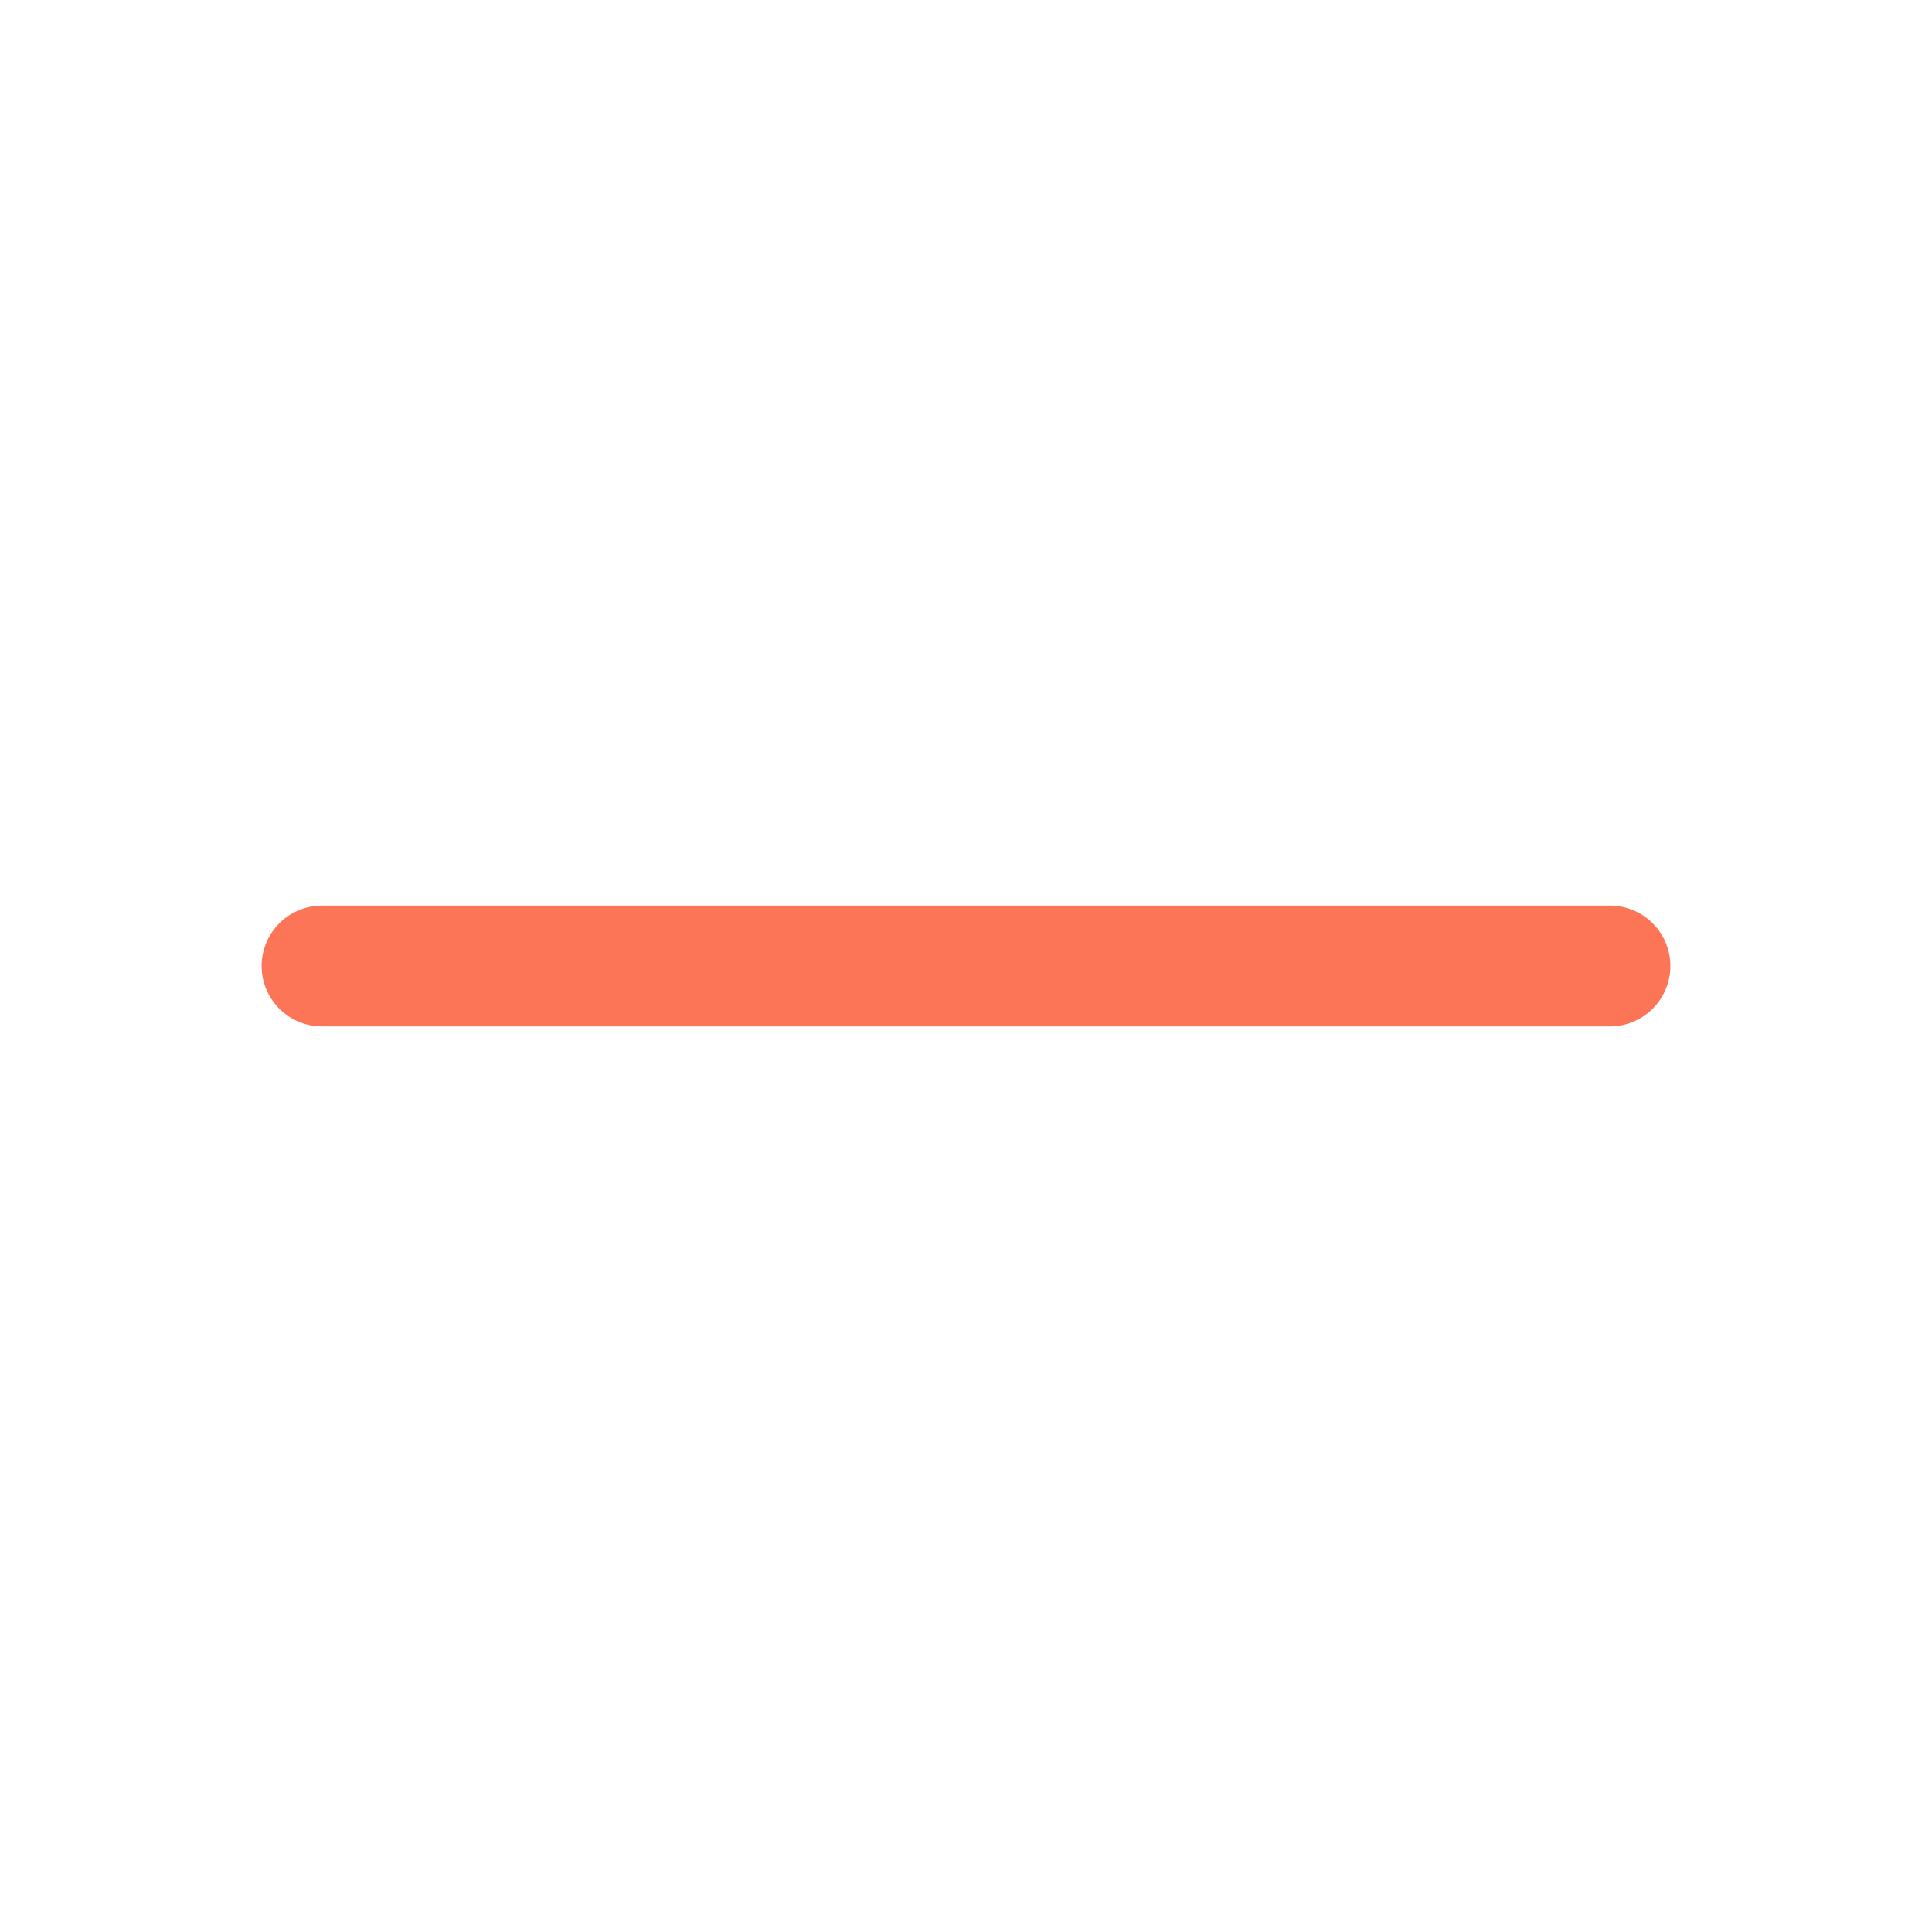
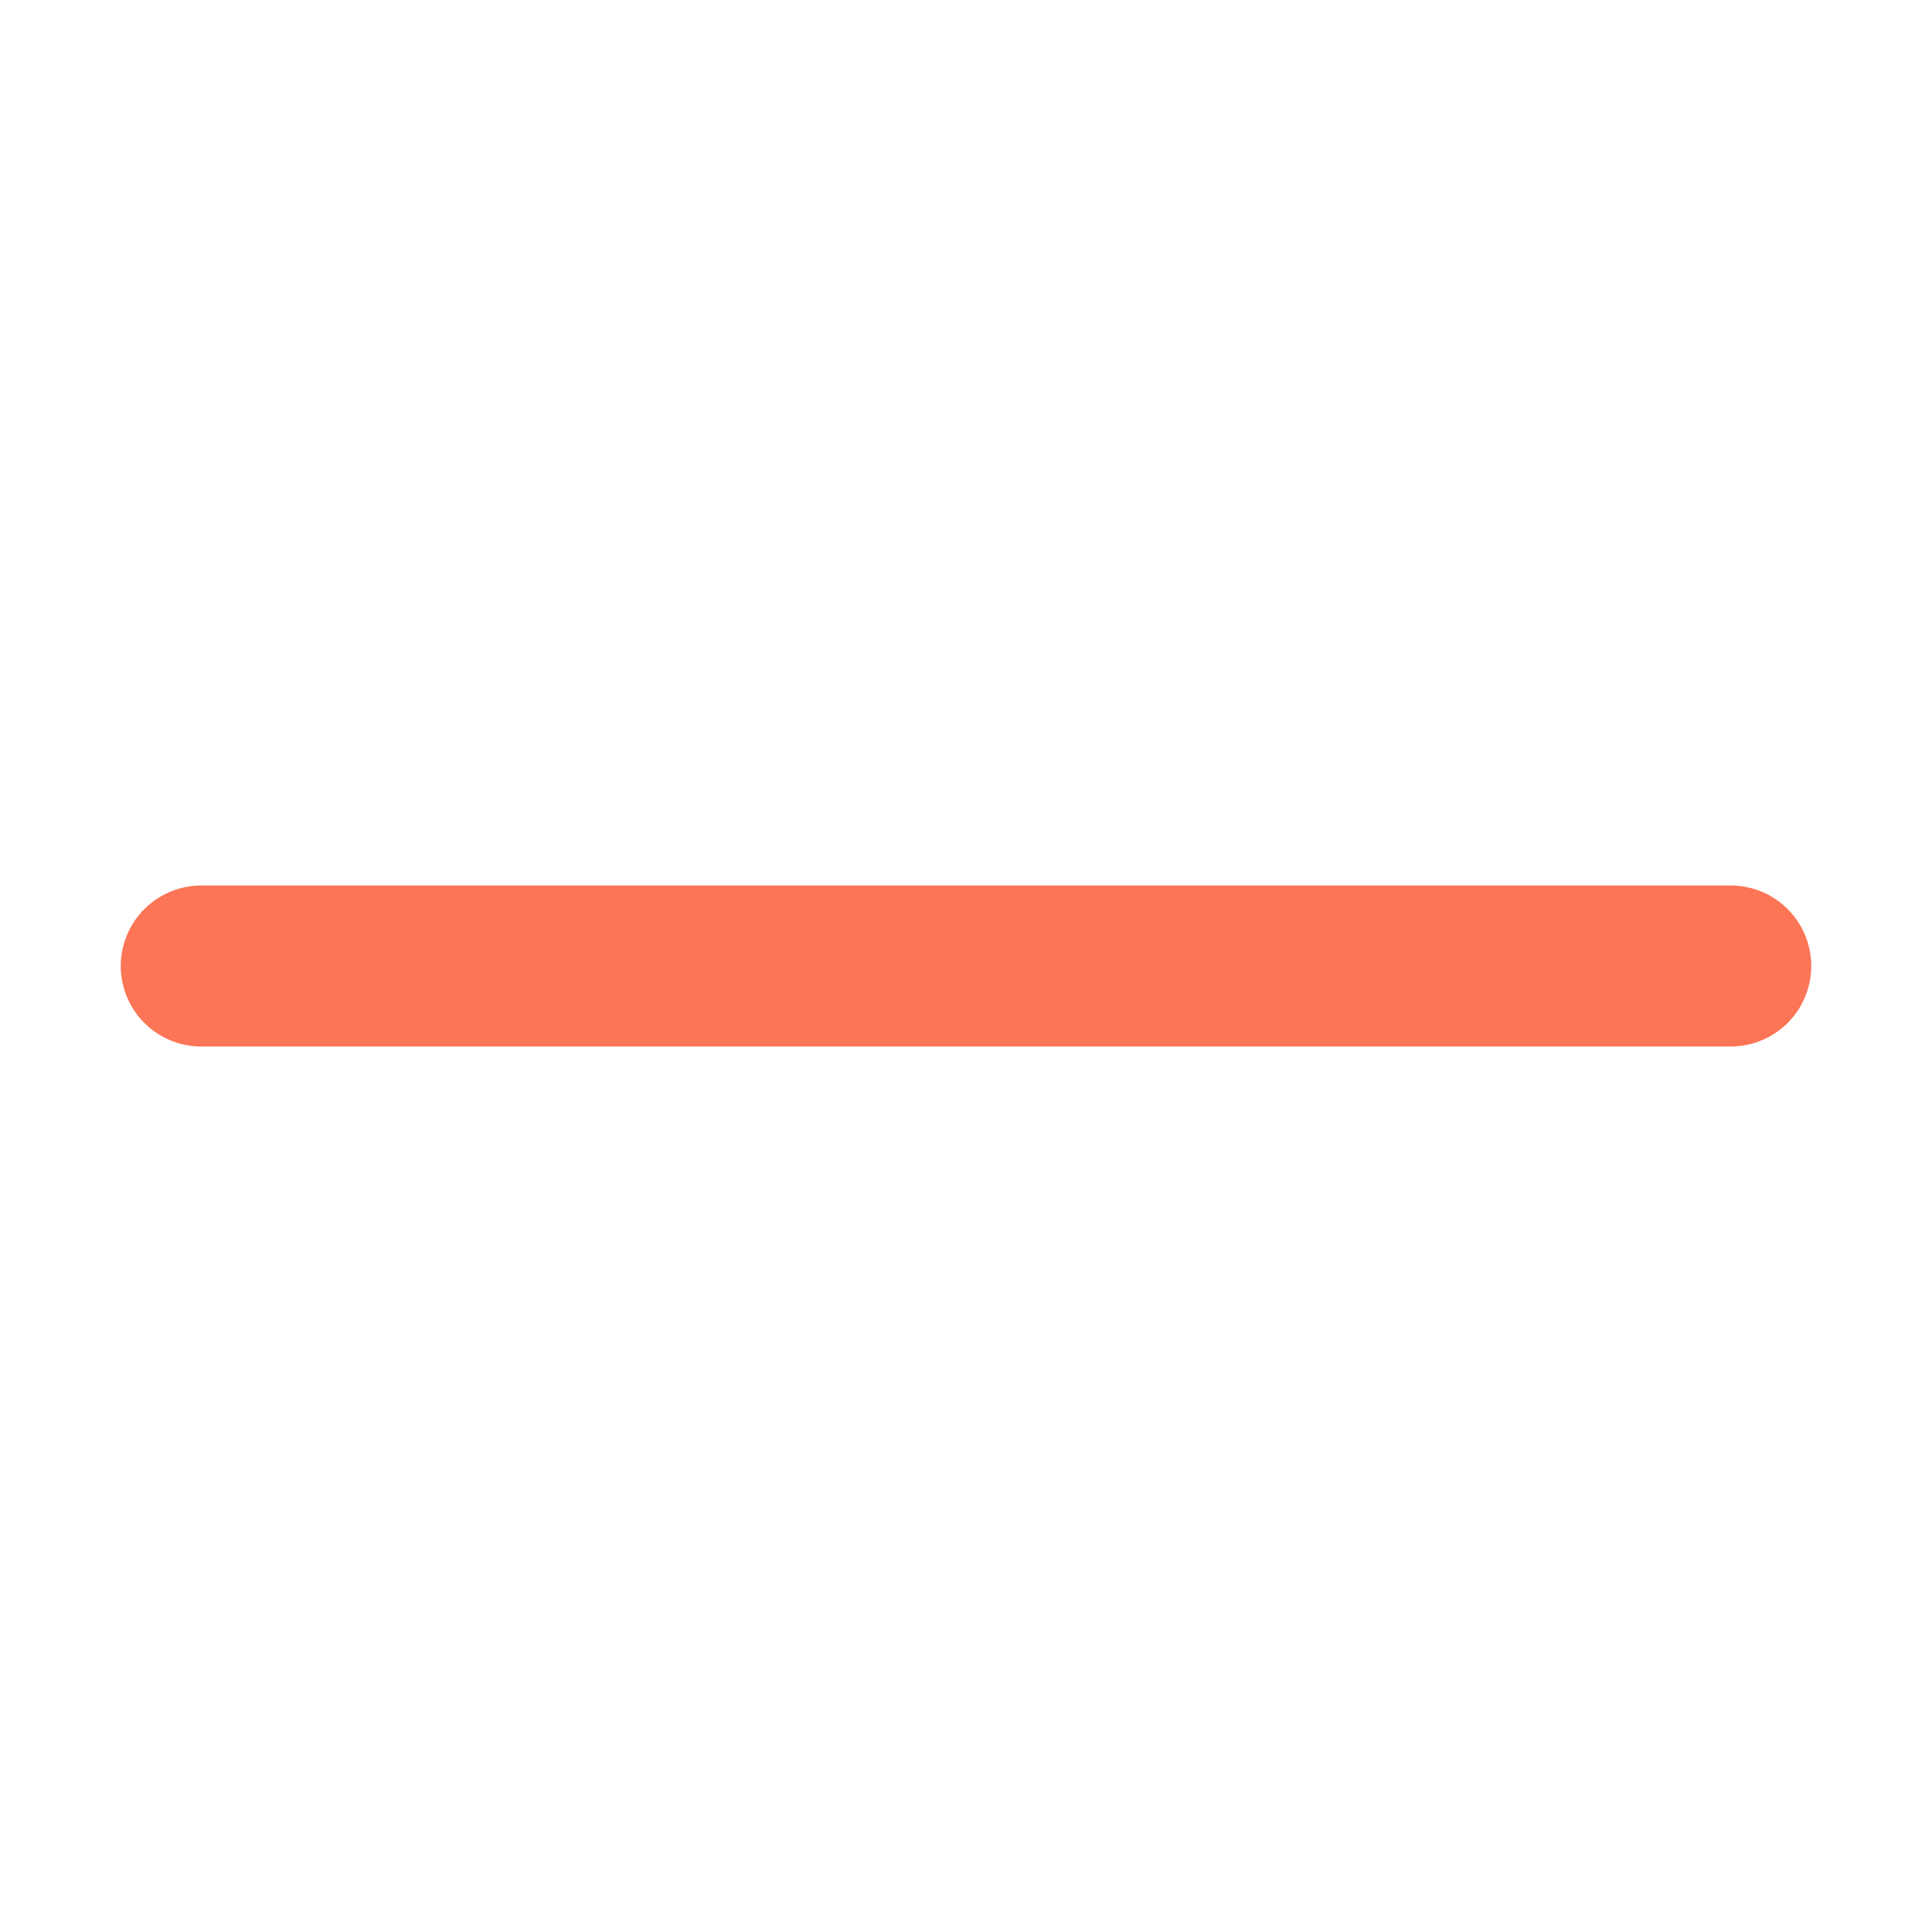
<svg xmlns="http://www.w3.org/2000/svg" width="24" height="24" viewBox="0 0 24 24" fill="none">
-   <path d="M4 12H20" stroke="#FC7557" stroke-width="1.5" stroke-linecap="round" stroke-linejoin="round" />
+   <path d="M2.5 12H21.5" stroke="#FC7557" stroke-width="2" stroke-linecap="round" stroke-linejoin="round" />
</svg>
